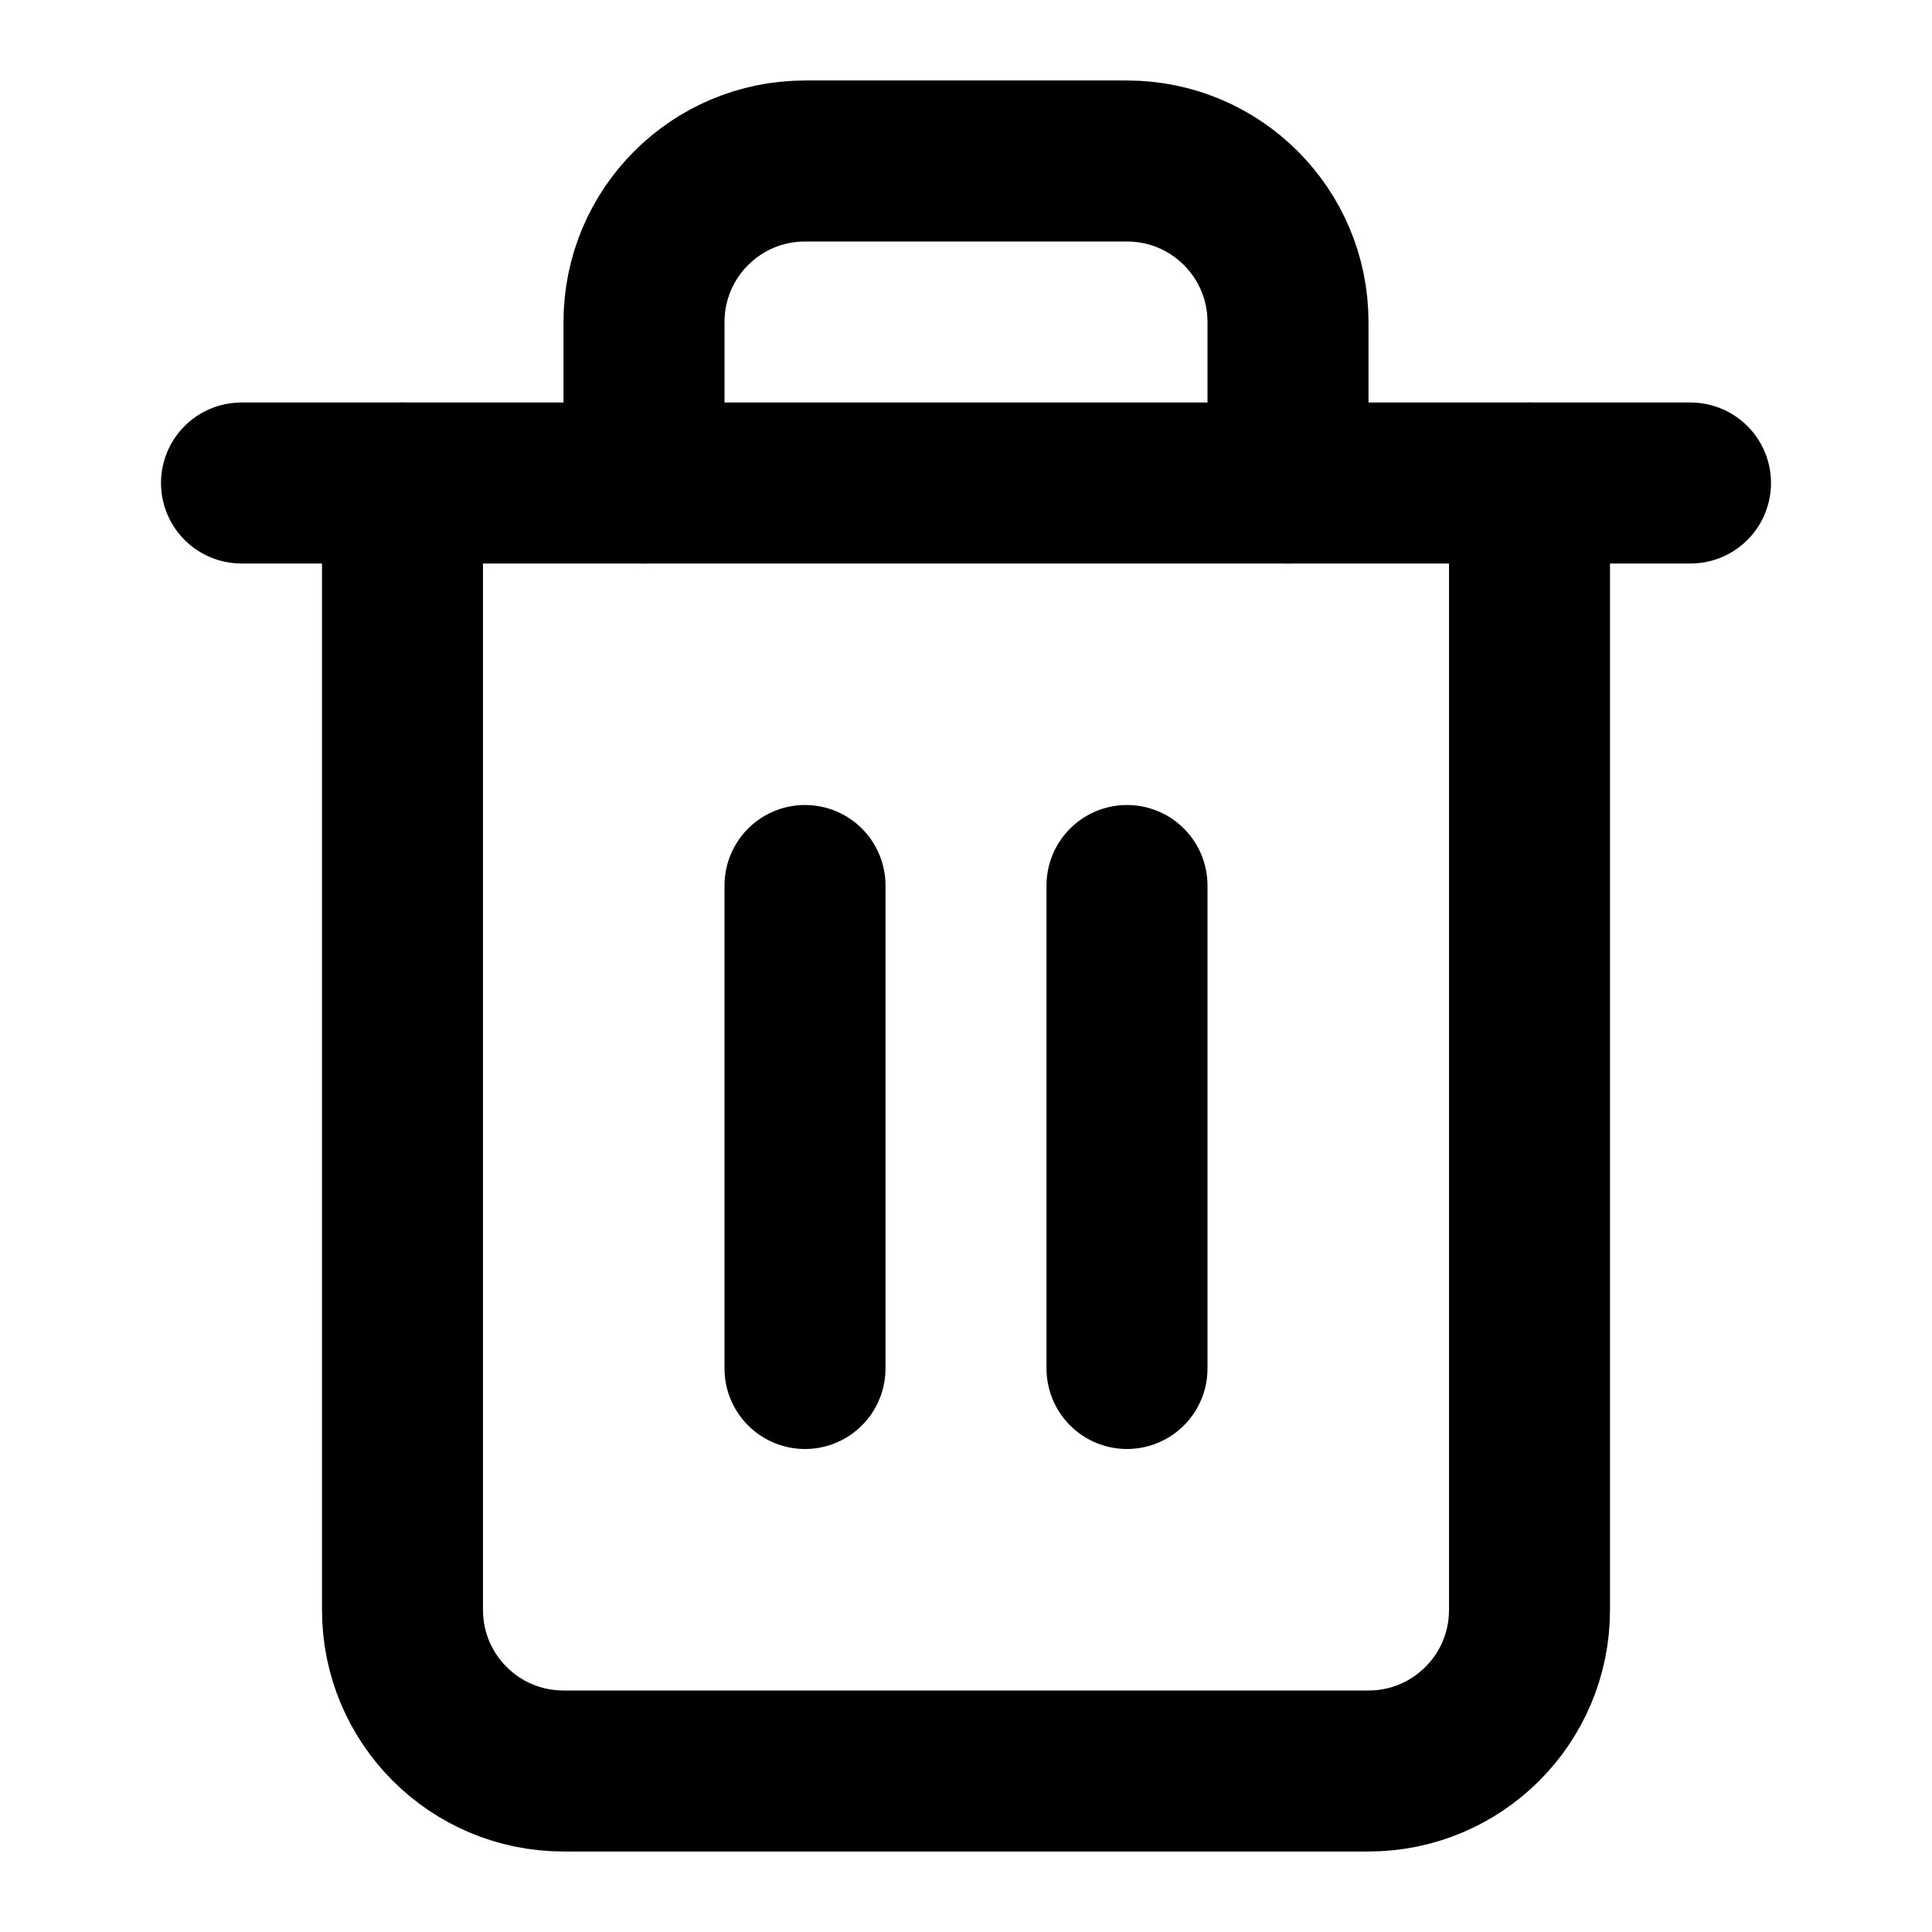
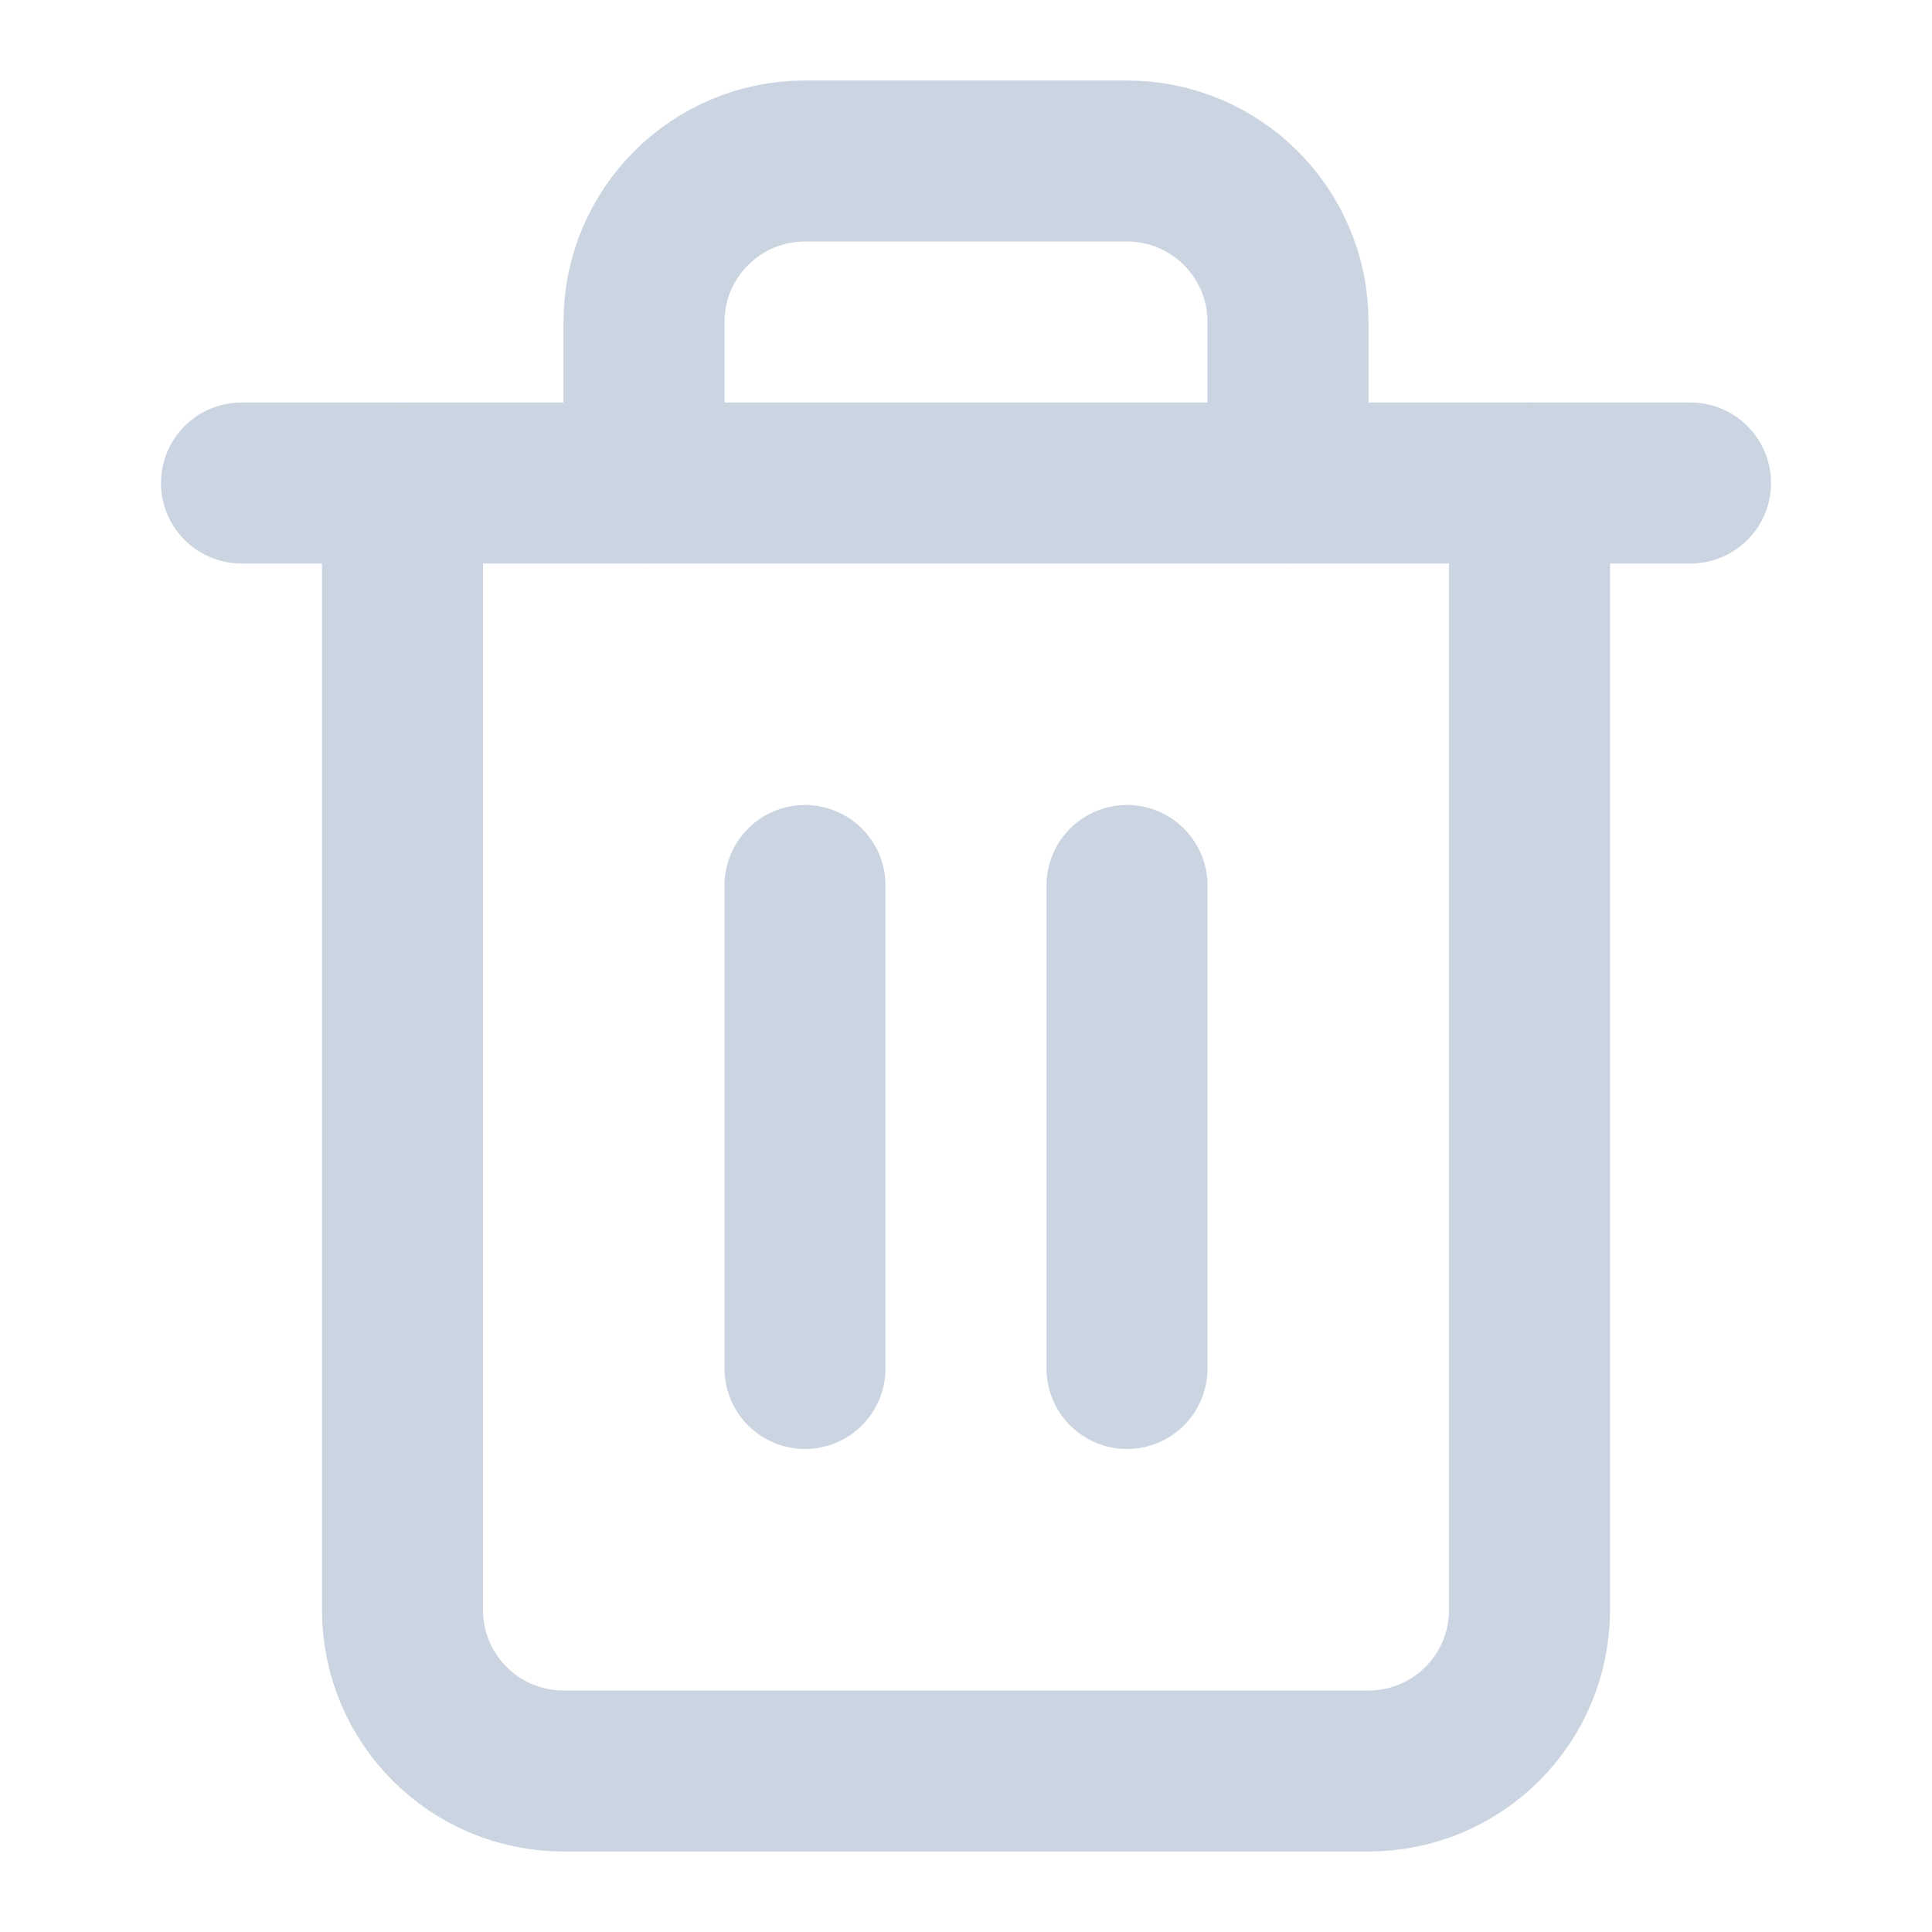
- <svg xmlns="http://www.w3.org/2000/svg" width="24" height="24" viewBox="0 0 24 24" fill="none" stroke="currentColor" stroke-width="2" stroke-linecap="round" stroke-linejoin="round" class="feather feather-trash-2">
+ <svg xmlns="http://www.w3.org/2000/svg" width="24" height="24" viewBox="0 0 24 24" fill="none" stroke="#CBD5E1" stroke-width="2" stroke-linecap="round" stroke-linejoin="round" class="feather feather-trash-2">
  <polyline points="3 6 5 6 21 6" />
  <path d="M19 6v14a2 2 0 0 1-2 2H7a2 2 0 0 1-2-2V6m3 0V4a2 2 0 0 1 2-2h4a2 2 0 0 1 2 2v2" />
  <line x1="10" y1="11" x2="10" y2="17" />
  <line x1="14" y1="11" x2="14" y2="17" />
</svg>
